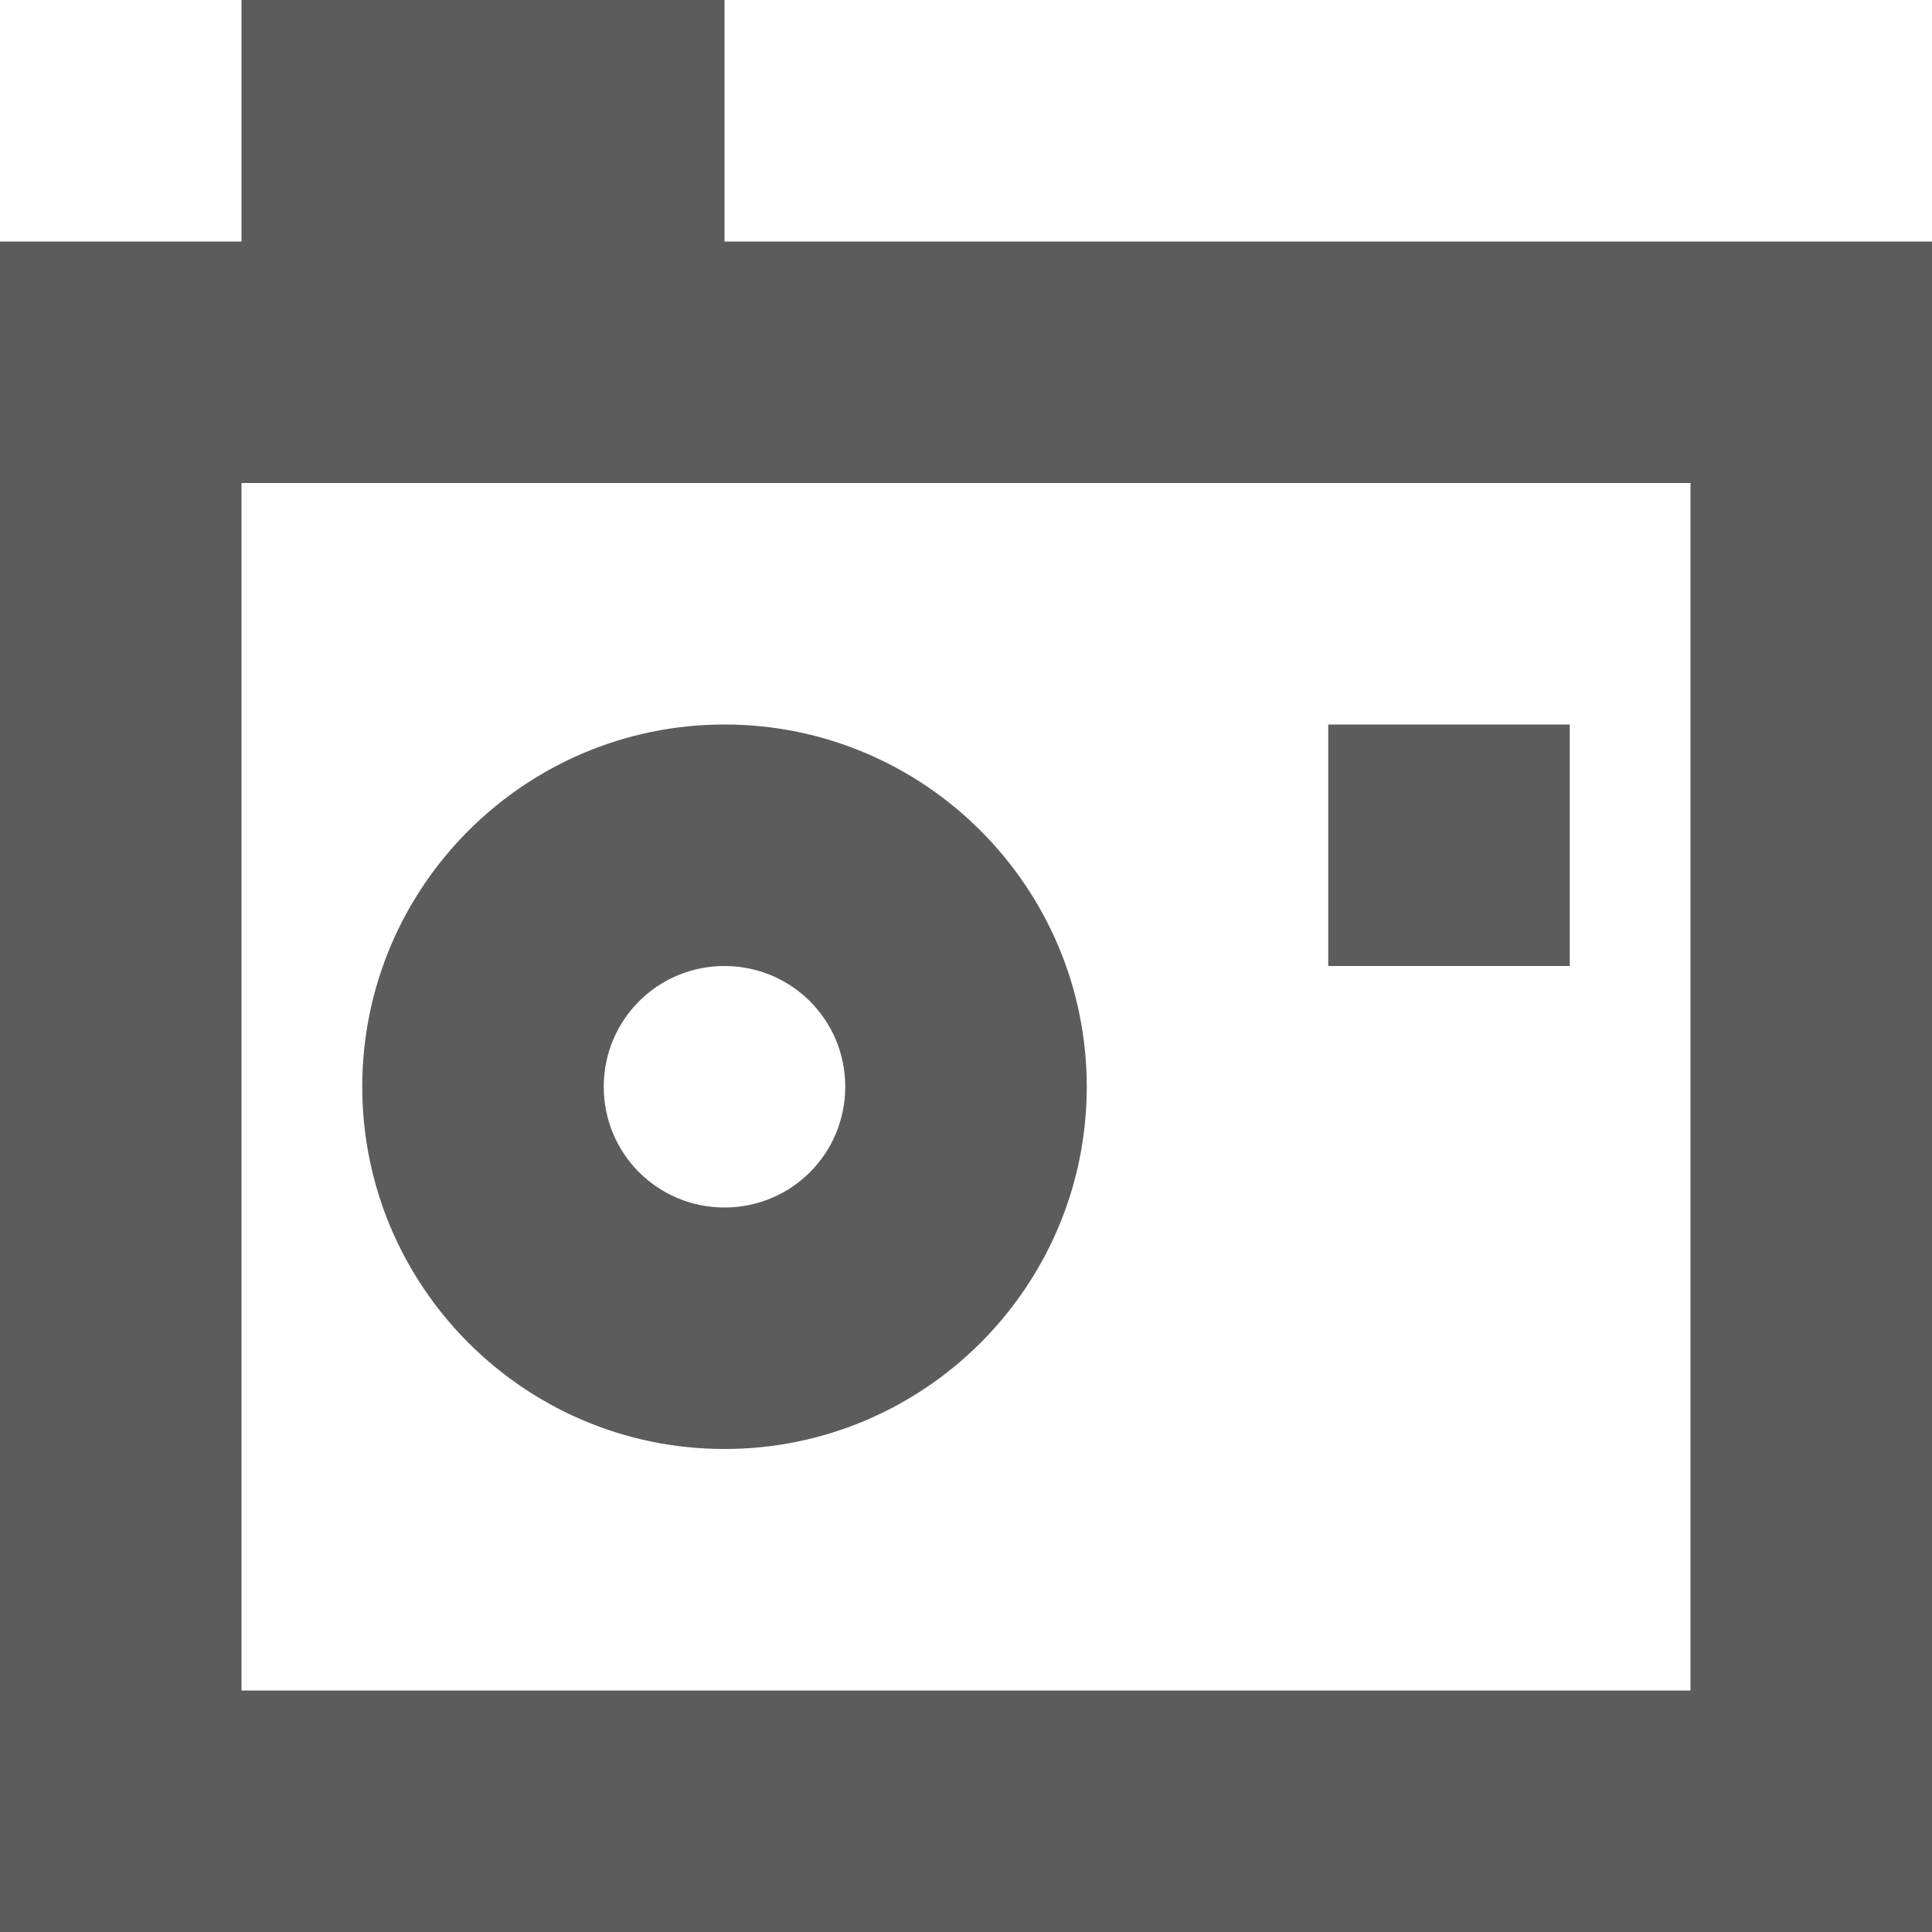
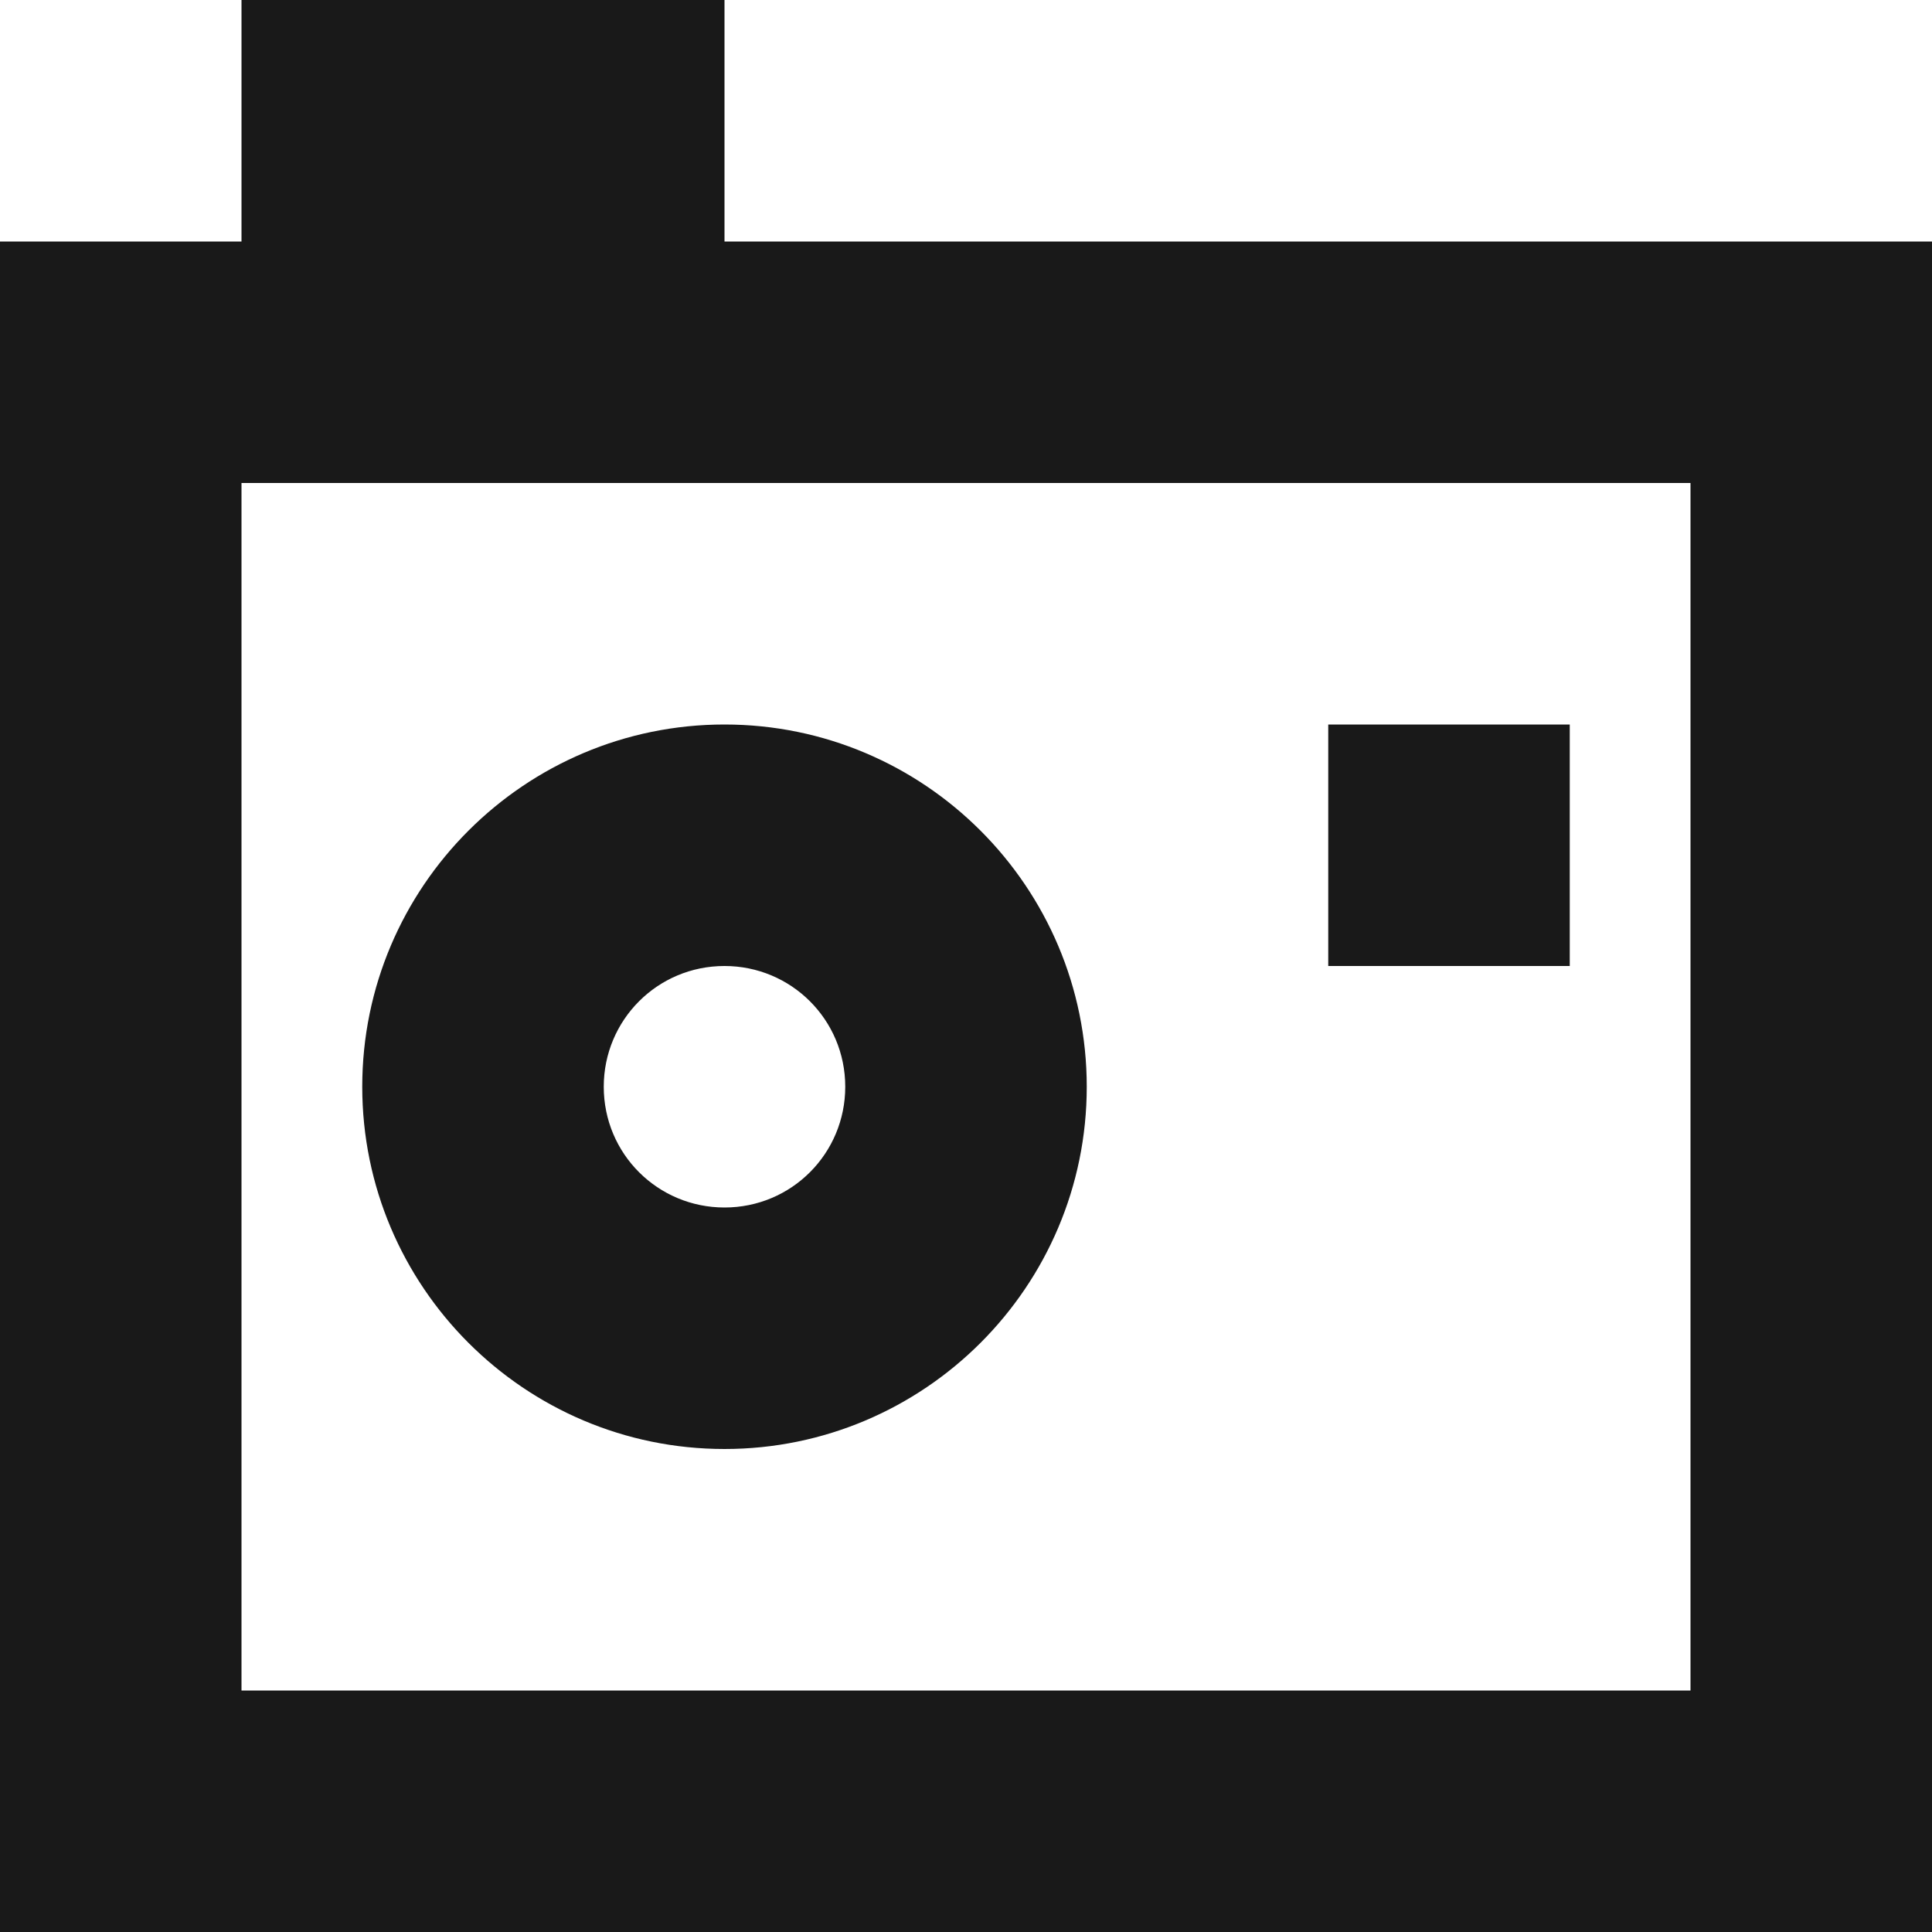
<svg xmlns="http://www.w3.org/2000/svg" width="16px" height="16px" viewBox="0 0 16 16" version="1.1">
-   <defs />
-   <g id="x16" stroke="none" stroke-width="1" fill="none" fill-rule="evenodd" transform="translate(-141, -45)" opacity="0.9">
-     <g id="SixteenPixels.Icons" transform="translate(75, 45)" fill="#4A4A4A">
+   <g id="x16" stroke="none" stroke-width="1" fill-rule="evenodd" transform="translate(-141, -45)" opacity="0.9">
+     <g id="SixteenPixels.Icons" transform="translate(75, 45)">
      <g id="Row-1">
        <path d="M68,2 L68,0 L72,0 L72,2 L82,2 L82,16 L66,16 L66,2 L68,2 Z M68,4 L68,14 L80,14 L80,4 L68,4 Z M77,6 L79,6 L79,8 L77,8 L77,6 Z M69,9 C69,7.343 70.347,6 72,6 C73.657,6 75,7.347 75,9 C75,10.657 73.653,12 72,12 C70.343,12 69,10.653 69,9 Z M71,9 C71,9.556 71.448,10 72,10 C72.556,10 73,9.552 73,9 C73,8.444 72.552,8 72,8 C71.444,8 71,8.448 71,9 Z" id="Photo.Icon" />
      </g>
    </g>
  </g>
</svg>
